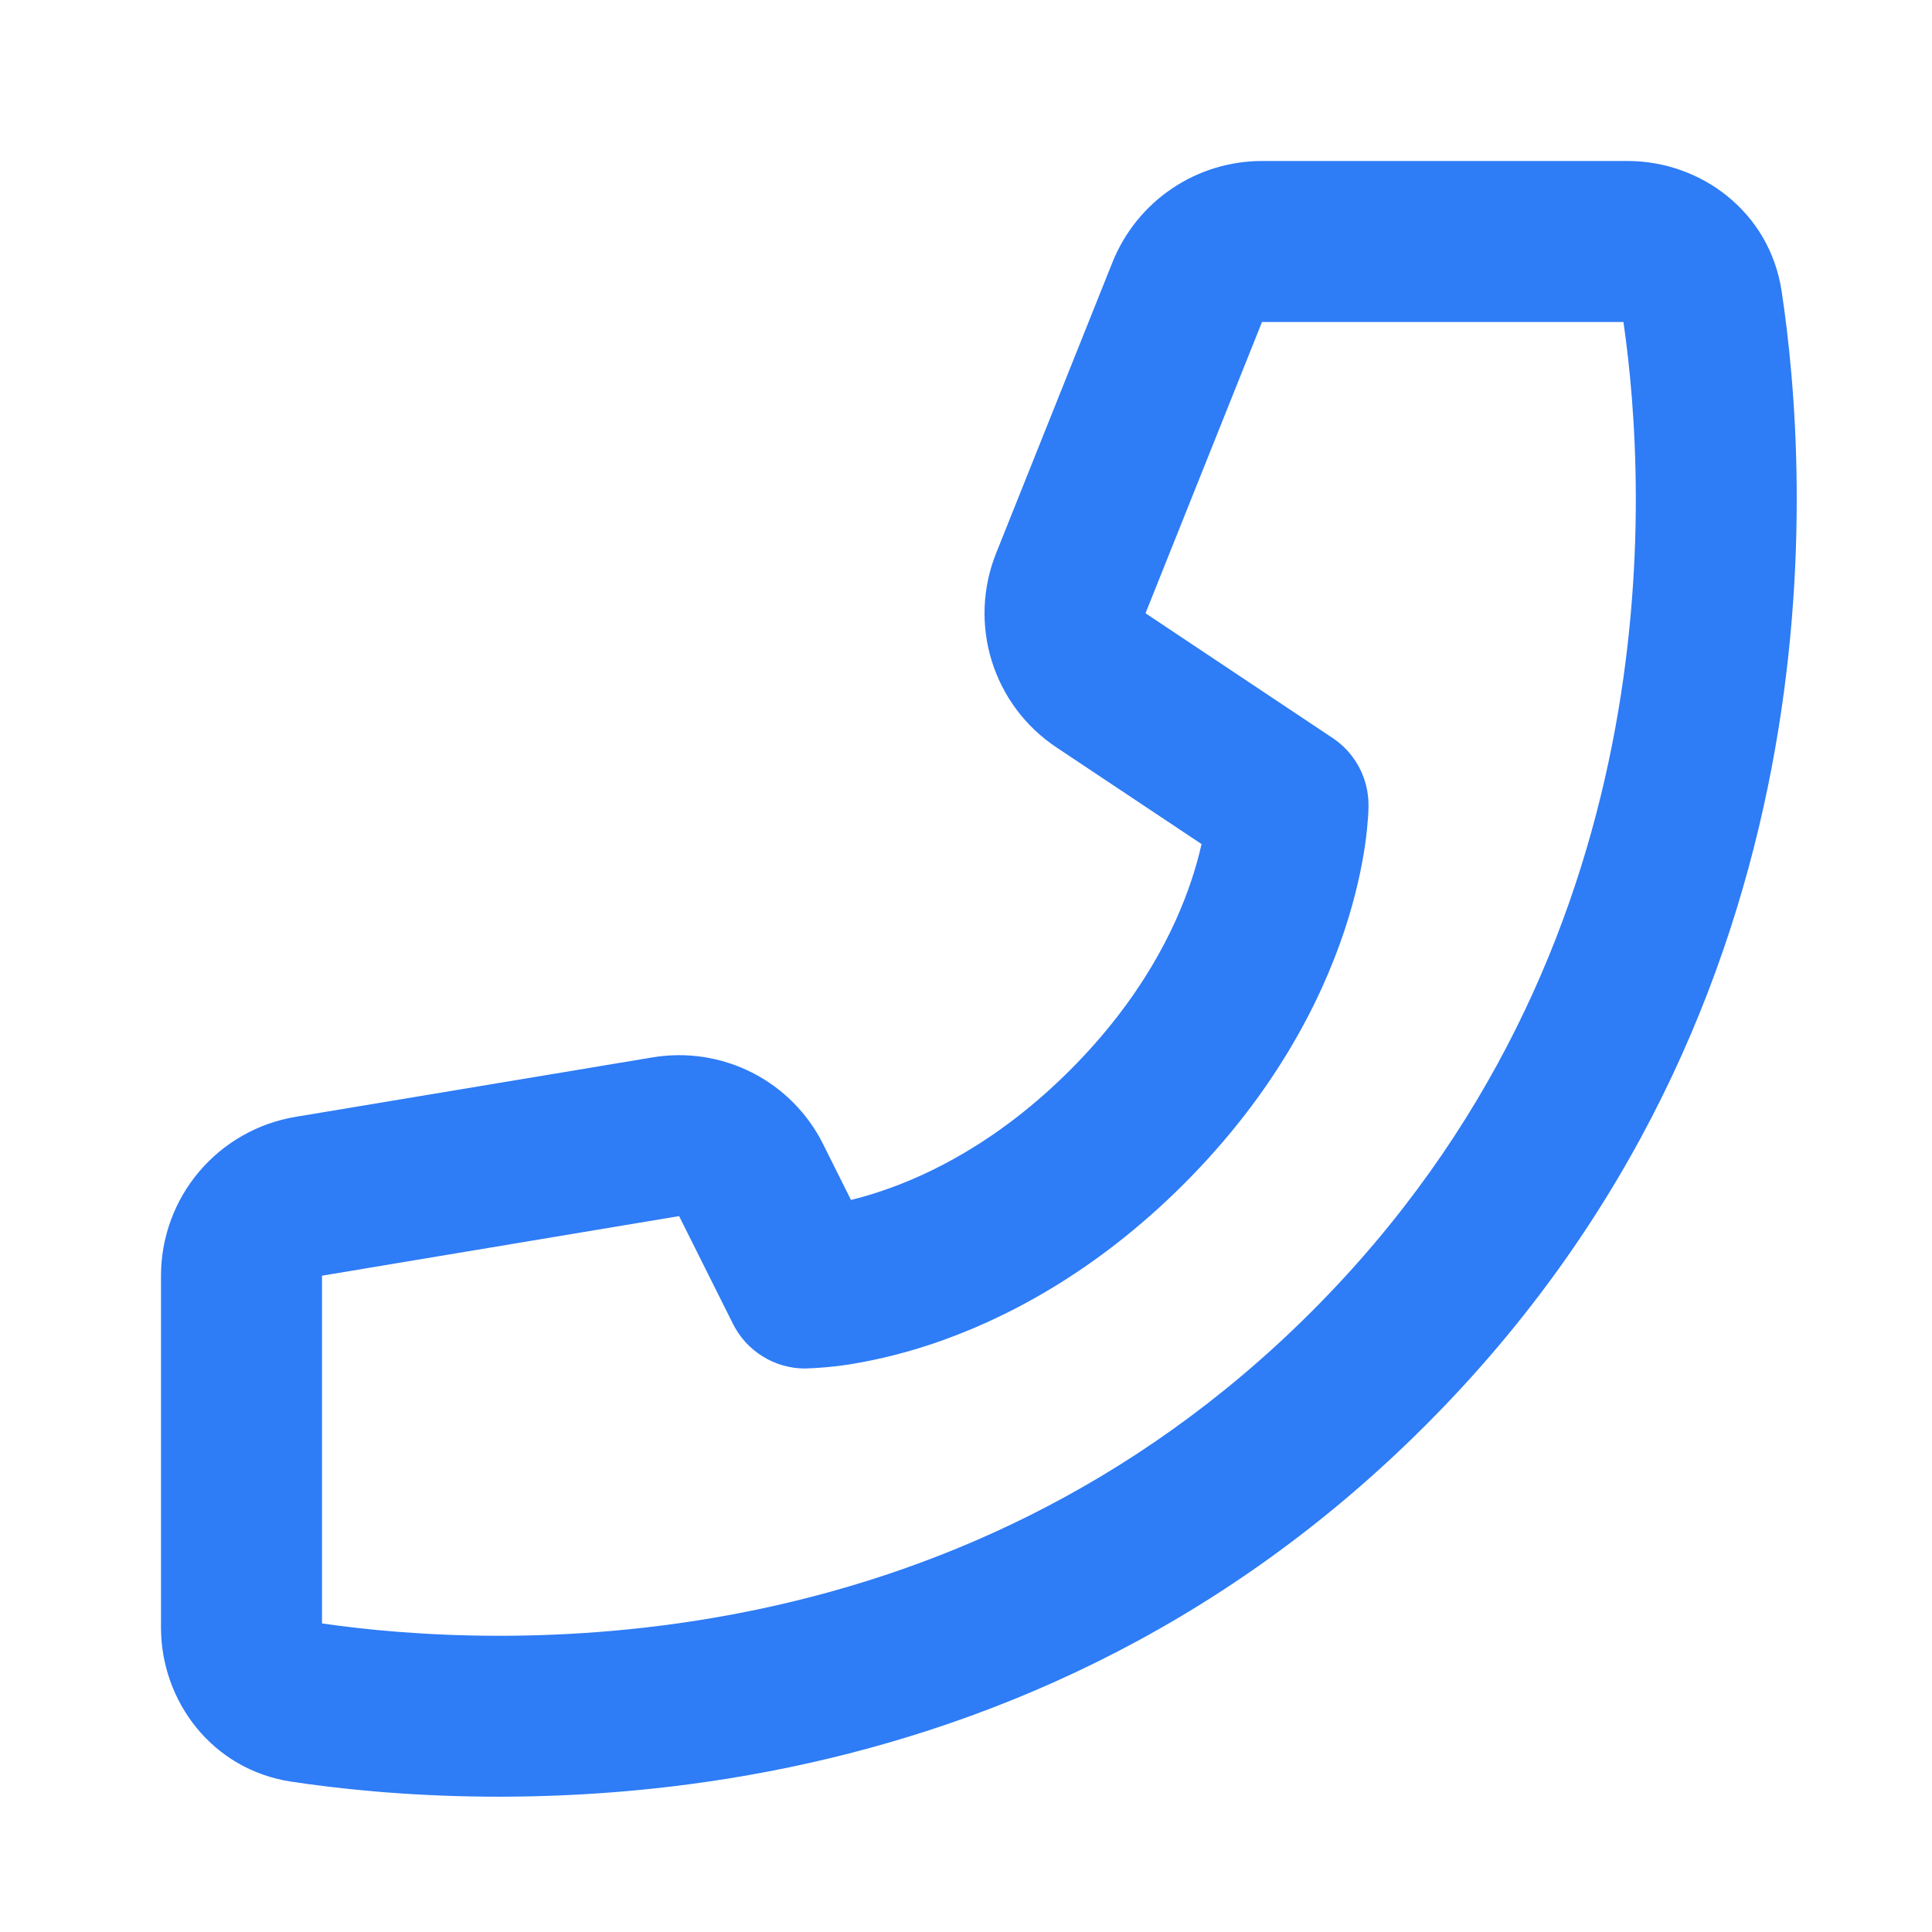
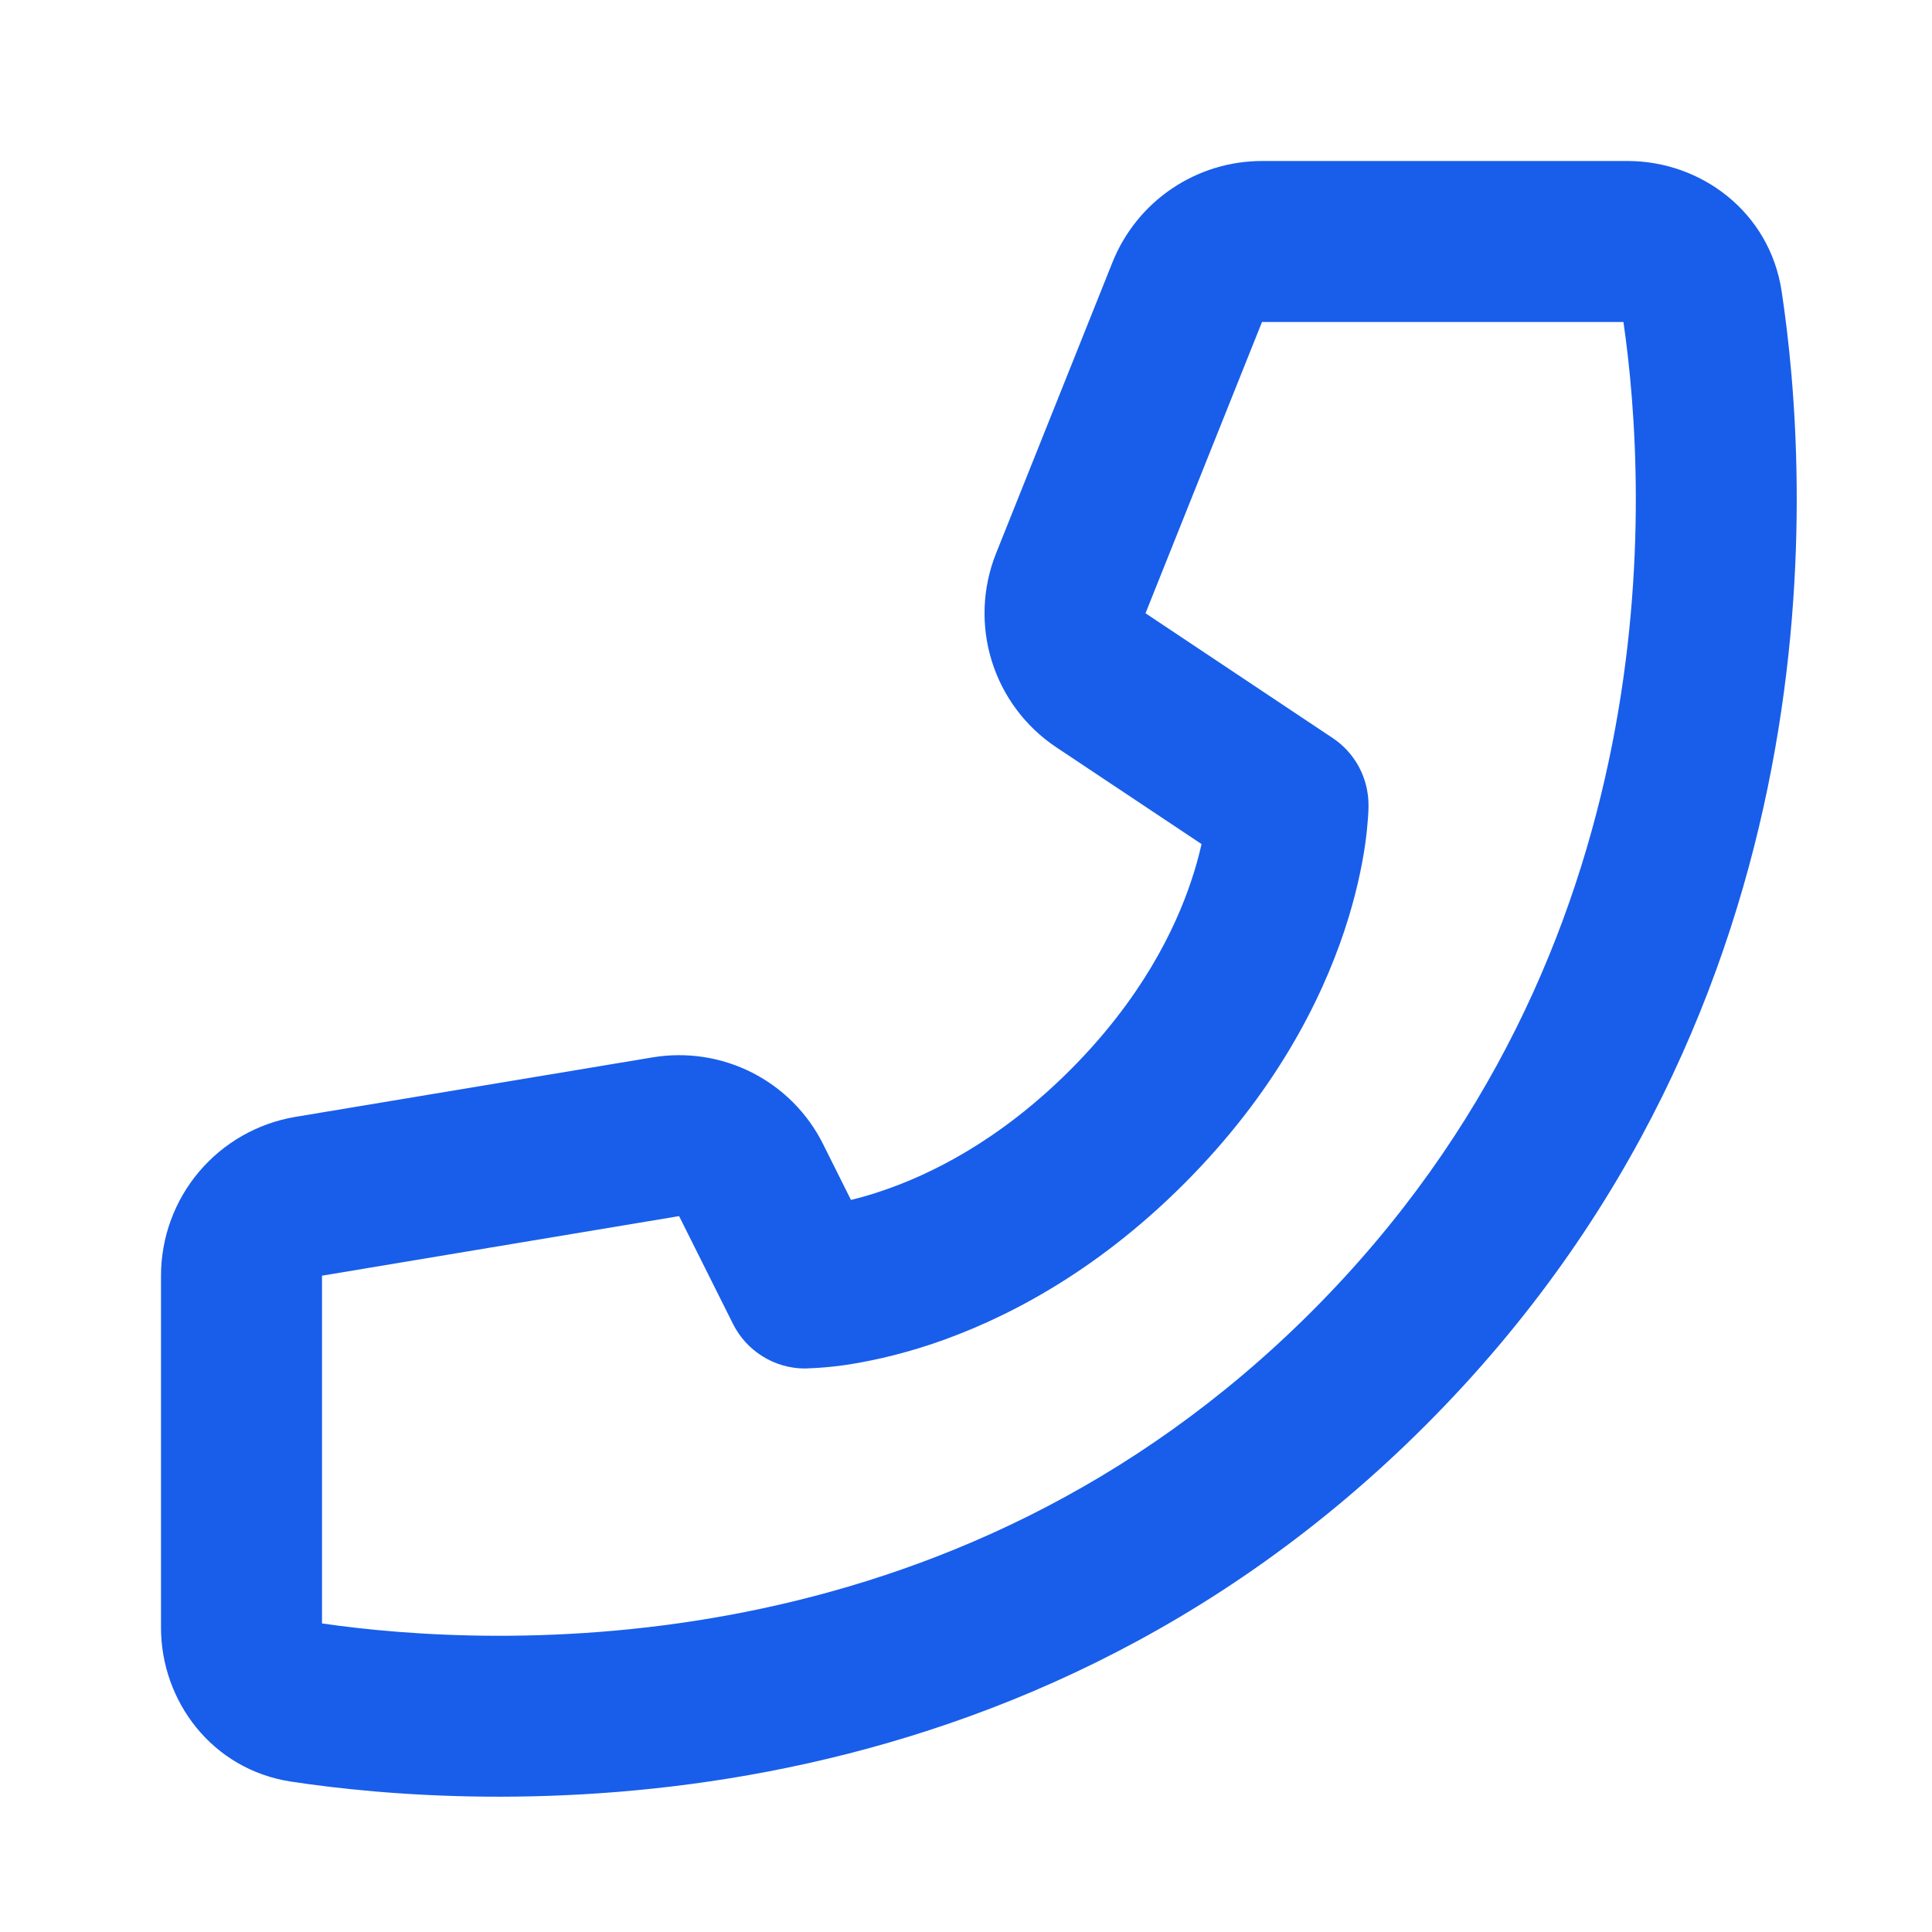
<svg xmlns="http://www.w3.org/2000/svg" width="24" height="24" viewBox="0 0 24 24" fill="none">
-   <path d="M20.167 4H15.677L14.23 7.618L16.555 9.168C16.692 9.259 16.804 9.383 16.882 9.528C16.959 9.673 17 9.835 17 10C16.997 10.094 17 10.001 17 10.001V10.022C17 10.067 16.997 10.111 16.994 10.156C16.988 10.238 16.978 10.349 16.959 10.486C16.92 10.756 16.845 11.128 16.699 11.566C16.405 12.446 15.829 13.585 14.707 14.707C13.585 15.829 12.446 16.405 11.567 16.699C11.128 16.845 10.757 16.919 10.485 16.959C10.332 16.98 10.177 16.994 10.022 16.999L10.009 17H10.001C10.001 17 9.889 16.994 10 17C9.814 17 9.632 16.948 9.475 16.85C9.317 16.753 9.189 16.613 9.106 16.447L8.436 15.107L4 15.847V20.167C6.111 20.472 11.813 20.773 16.293 16.293C20.773 11.813 20.473 6.11 20.167 4ZM14.927 10.486L13.12 9.282C12.738 9.027 12.456 8.649 12.32 8.211C12.184 7.773 12.203 7.301 12.373 6.875L13.82 3.257C13.969 2.886 14.225 2.568 14.556 2.344C14.887 2.12 15.277 2 15.677 2H20.219C21.128 2 21.983 2.631 22.132 3.617C22.472 5.859 22.933 12.481 17.707 17.707C12.481 22.933 5.859 22.471 3.617 22.132C2.631 21.982 2 21.128 2 20.219V15.847C2 15.374 2.168 14.915 2.474 14.554C2.78 14.193 3.204 13.952 3.671 13.874L8.107 13.135C8.529 13.065 8.962 13.131 9.344 13.325C9.725 13.519 10.034 13.83 10.225 14.213L10.571 14.906C10.694 14.876 10.815 14.841 10.934 14.801C11.554 14.595 12.415 14.171 13.293 13.293C14.171 12.415 14.595 11.554 14.801 10.933C14.85 10.786 14.892 10.637 14.926 10.486H14.927Z" fill="#2E7CF6" />
+   <path d="M20.167 4H15.677L14.23 7.618L16.555 9.168C16.692 9.259 16.804 9.383 16.882 9.528C16.959 9.673 17 9.835 17 10C16.997 10.094 17 10.001 17 10.001V10.022C17 10.067 16.997 10.111 16.994 10.156C16.988 10.238 16.978 10.349 16.959 10.486C16.92 10.756 16.845 11.128 16.699 11.566C16.405 12.446 15.829 13.585 14.707 14.707C13.585 15.829 12.446 16.405 11.567 16.699C11.128 16.845 10.757 16.919 10.485 16.959C10.332 16.98 10.177 16.994 10.022 16.999L10.009 17H10.001C10.001 17 9.889 16.994 10 17C9.814 17 9.632 16.948 9.475 16.85C9.317 16.753 9.189 16.613 9.106 16.447L8.436 15.107L4 15.847V20.167C6.111 20.472 11.813 20.773 16.293 16.293C20.773 11.813 20.473 6.11 20.167 4ZM14.927 10.486L13.12 9.282C12.738 9.027 12.456 8.649 12.32 8.211C12.184 7.773 12.203 7.301 12.373 6.875L13.82 3.257C13.969 2.886 14.225 2.568 14.556 2.344C14.887 2.12 15.277 2 15.677 2H20.219C21.128 2 21.983 2.631 22.132 3.617C22.472 5.859 22.933 12.481 17.707 17.707C12.481 22.933 5.859 22.471 3.617 22.132C2.631 21.982 2 21.128 2 20.219V15.847C2 15.374 2.168 14.915 2.474 14.554C2.78 14.193 3.204 13.952 3.671 13.874L8.107 13.135C8.529 13.065 8.962 13.131 9.344 13.325C9.725 13.519 10.034 13.83 10.225 14.213L10.571 14.906C10.694 14.876 10.815 14.841 10.934 14.801C11.554 14.595 12.415 14.171 13.293 13.293C14.171 12.415 14.595 11.554 14.801 10.933C14.85 10.786 14.892 10.637 14.926 10.486H14.927Z" fill="#185EEB" />
</svg>
